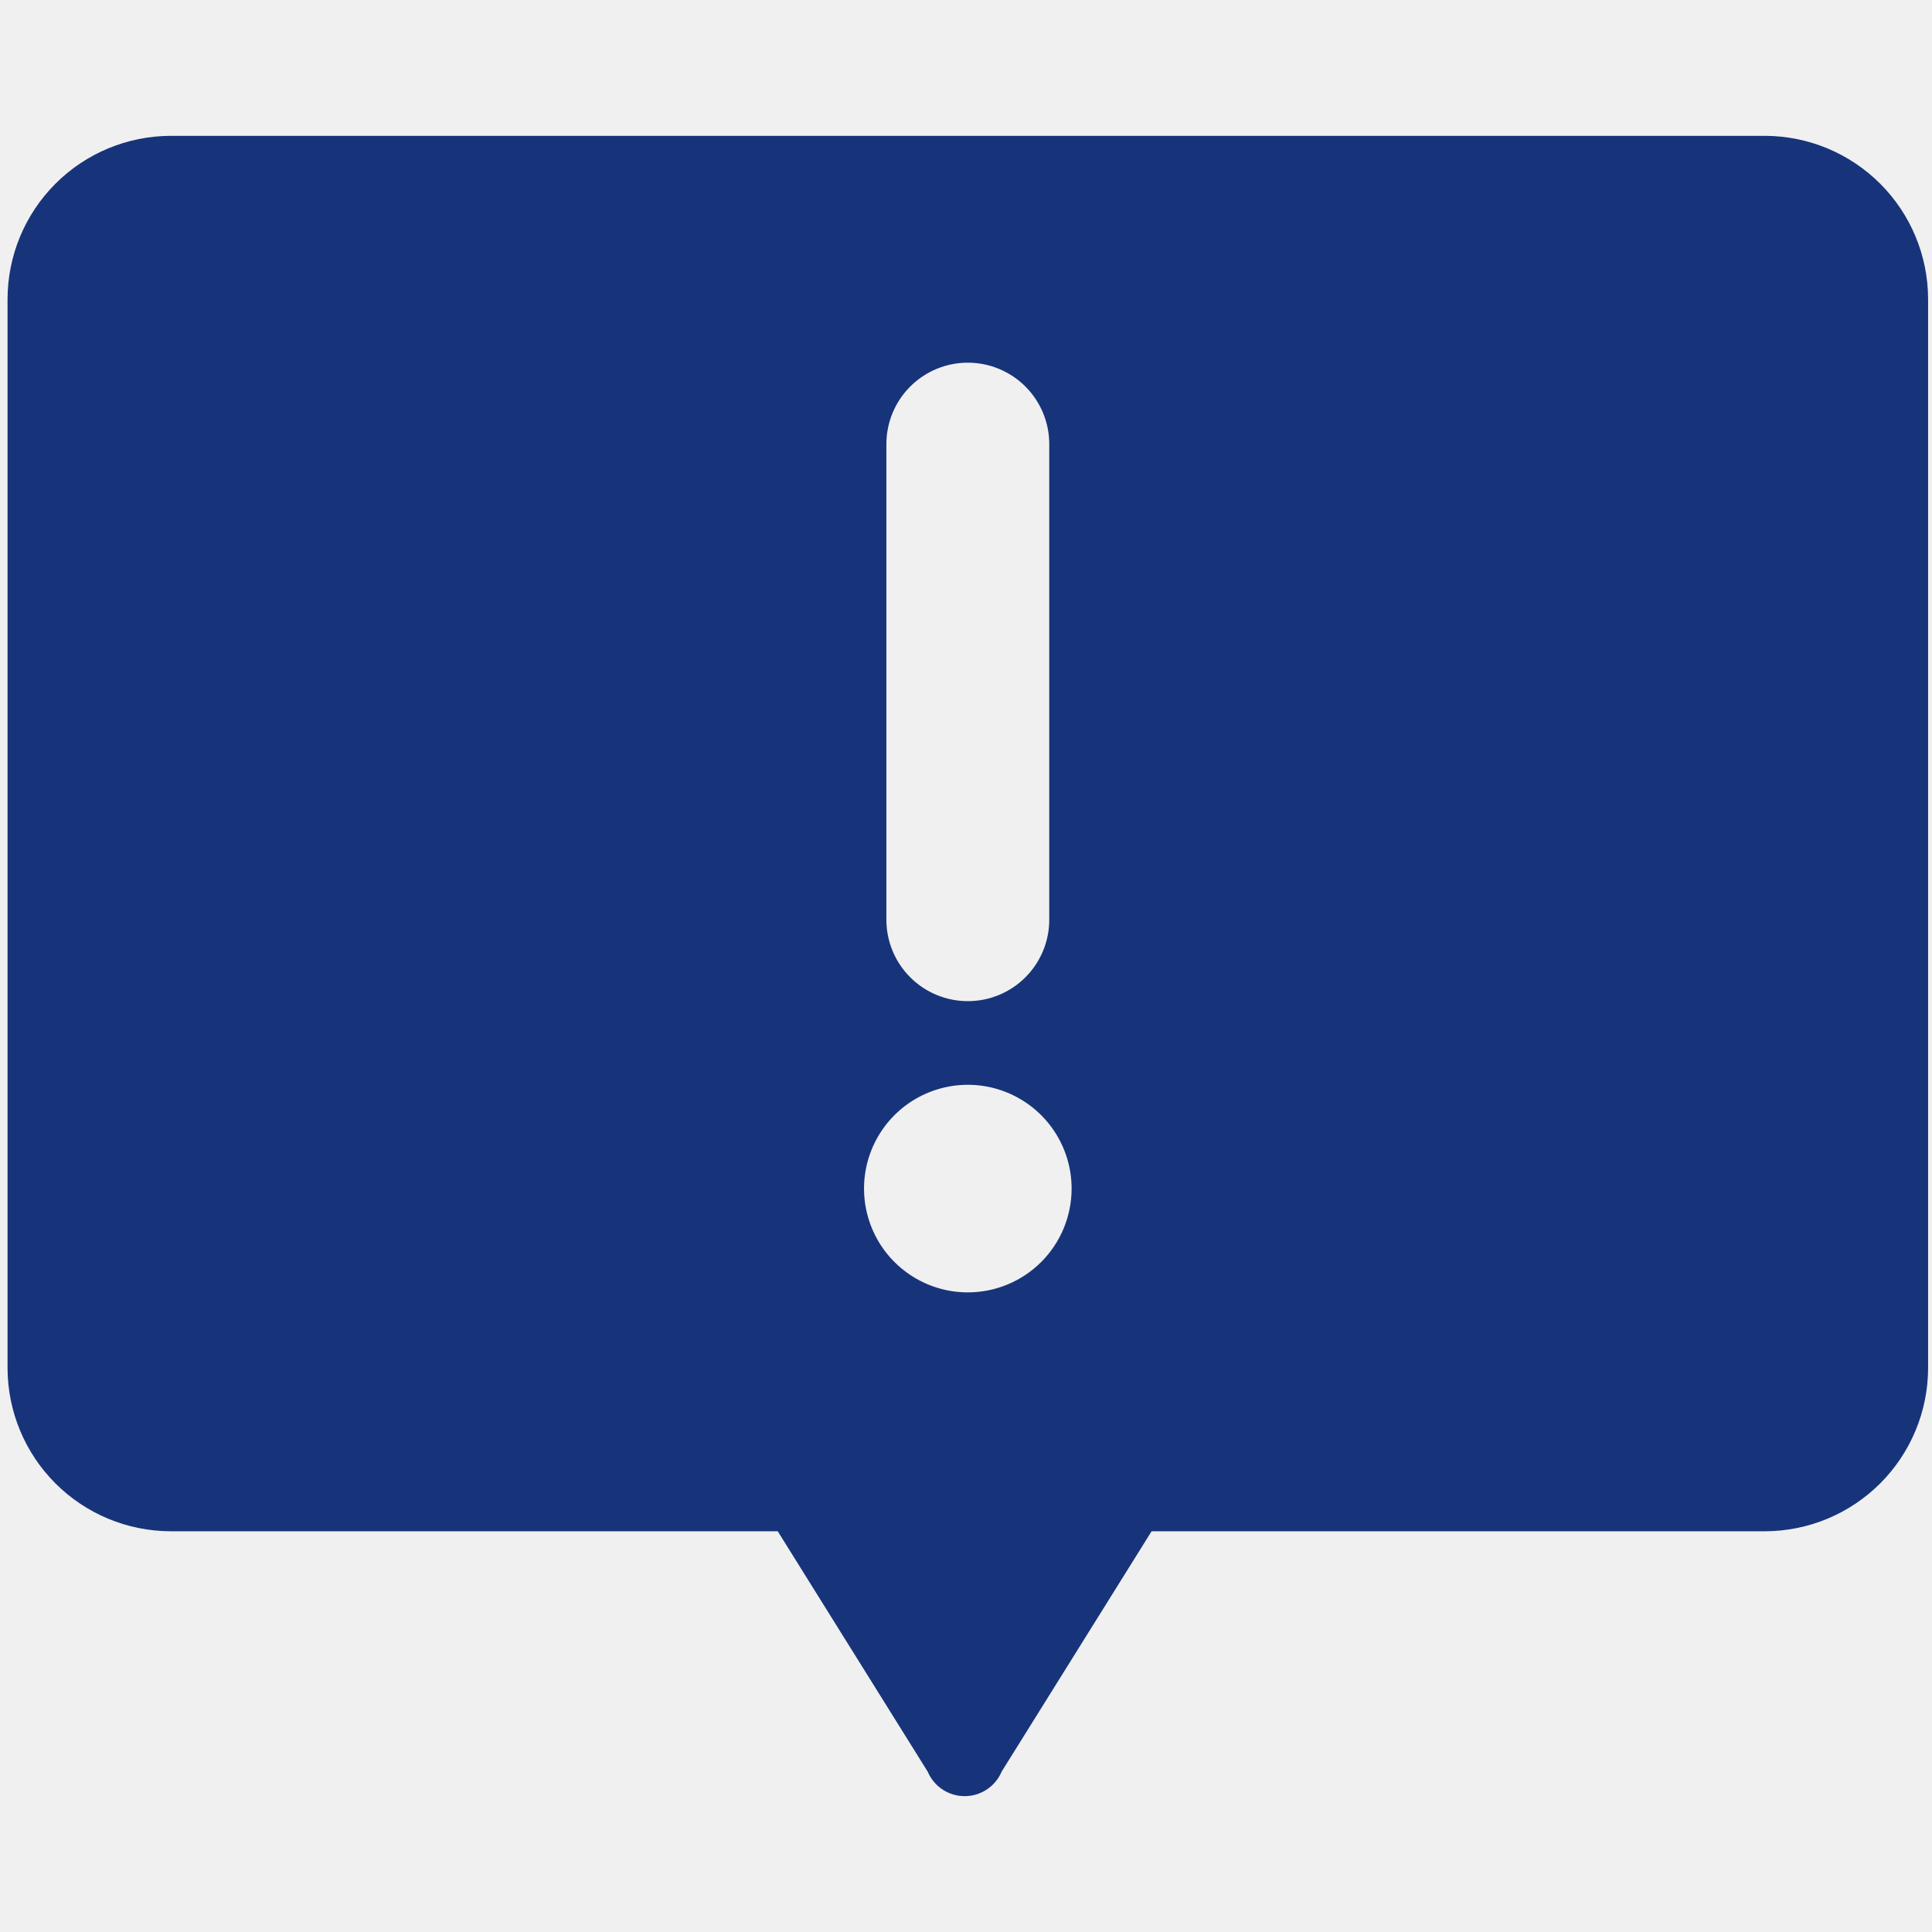
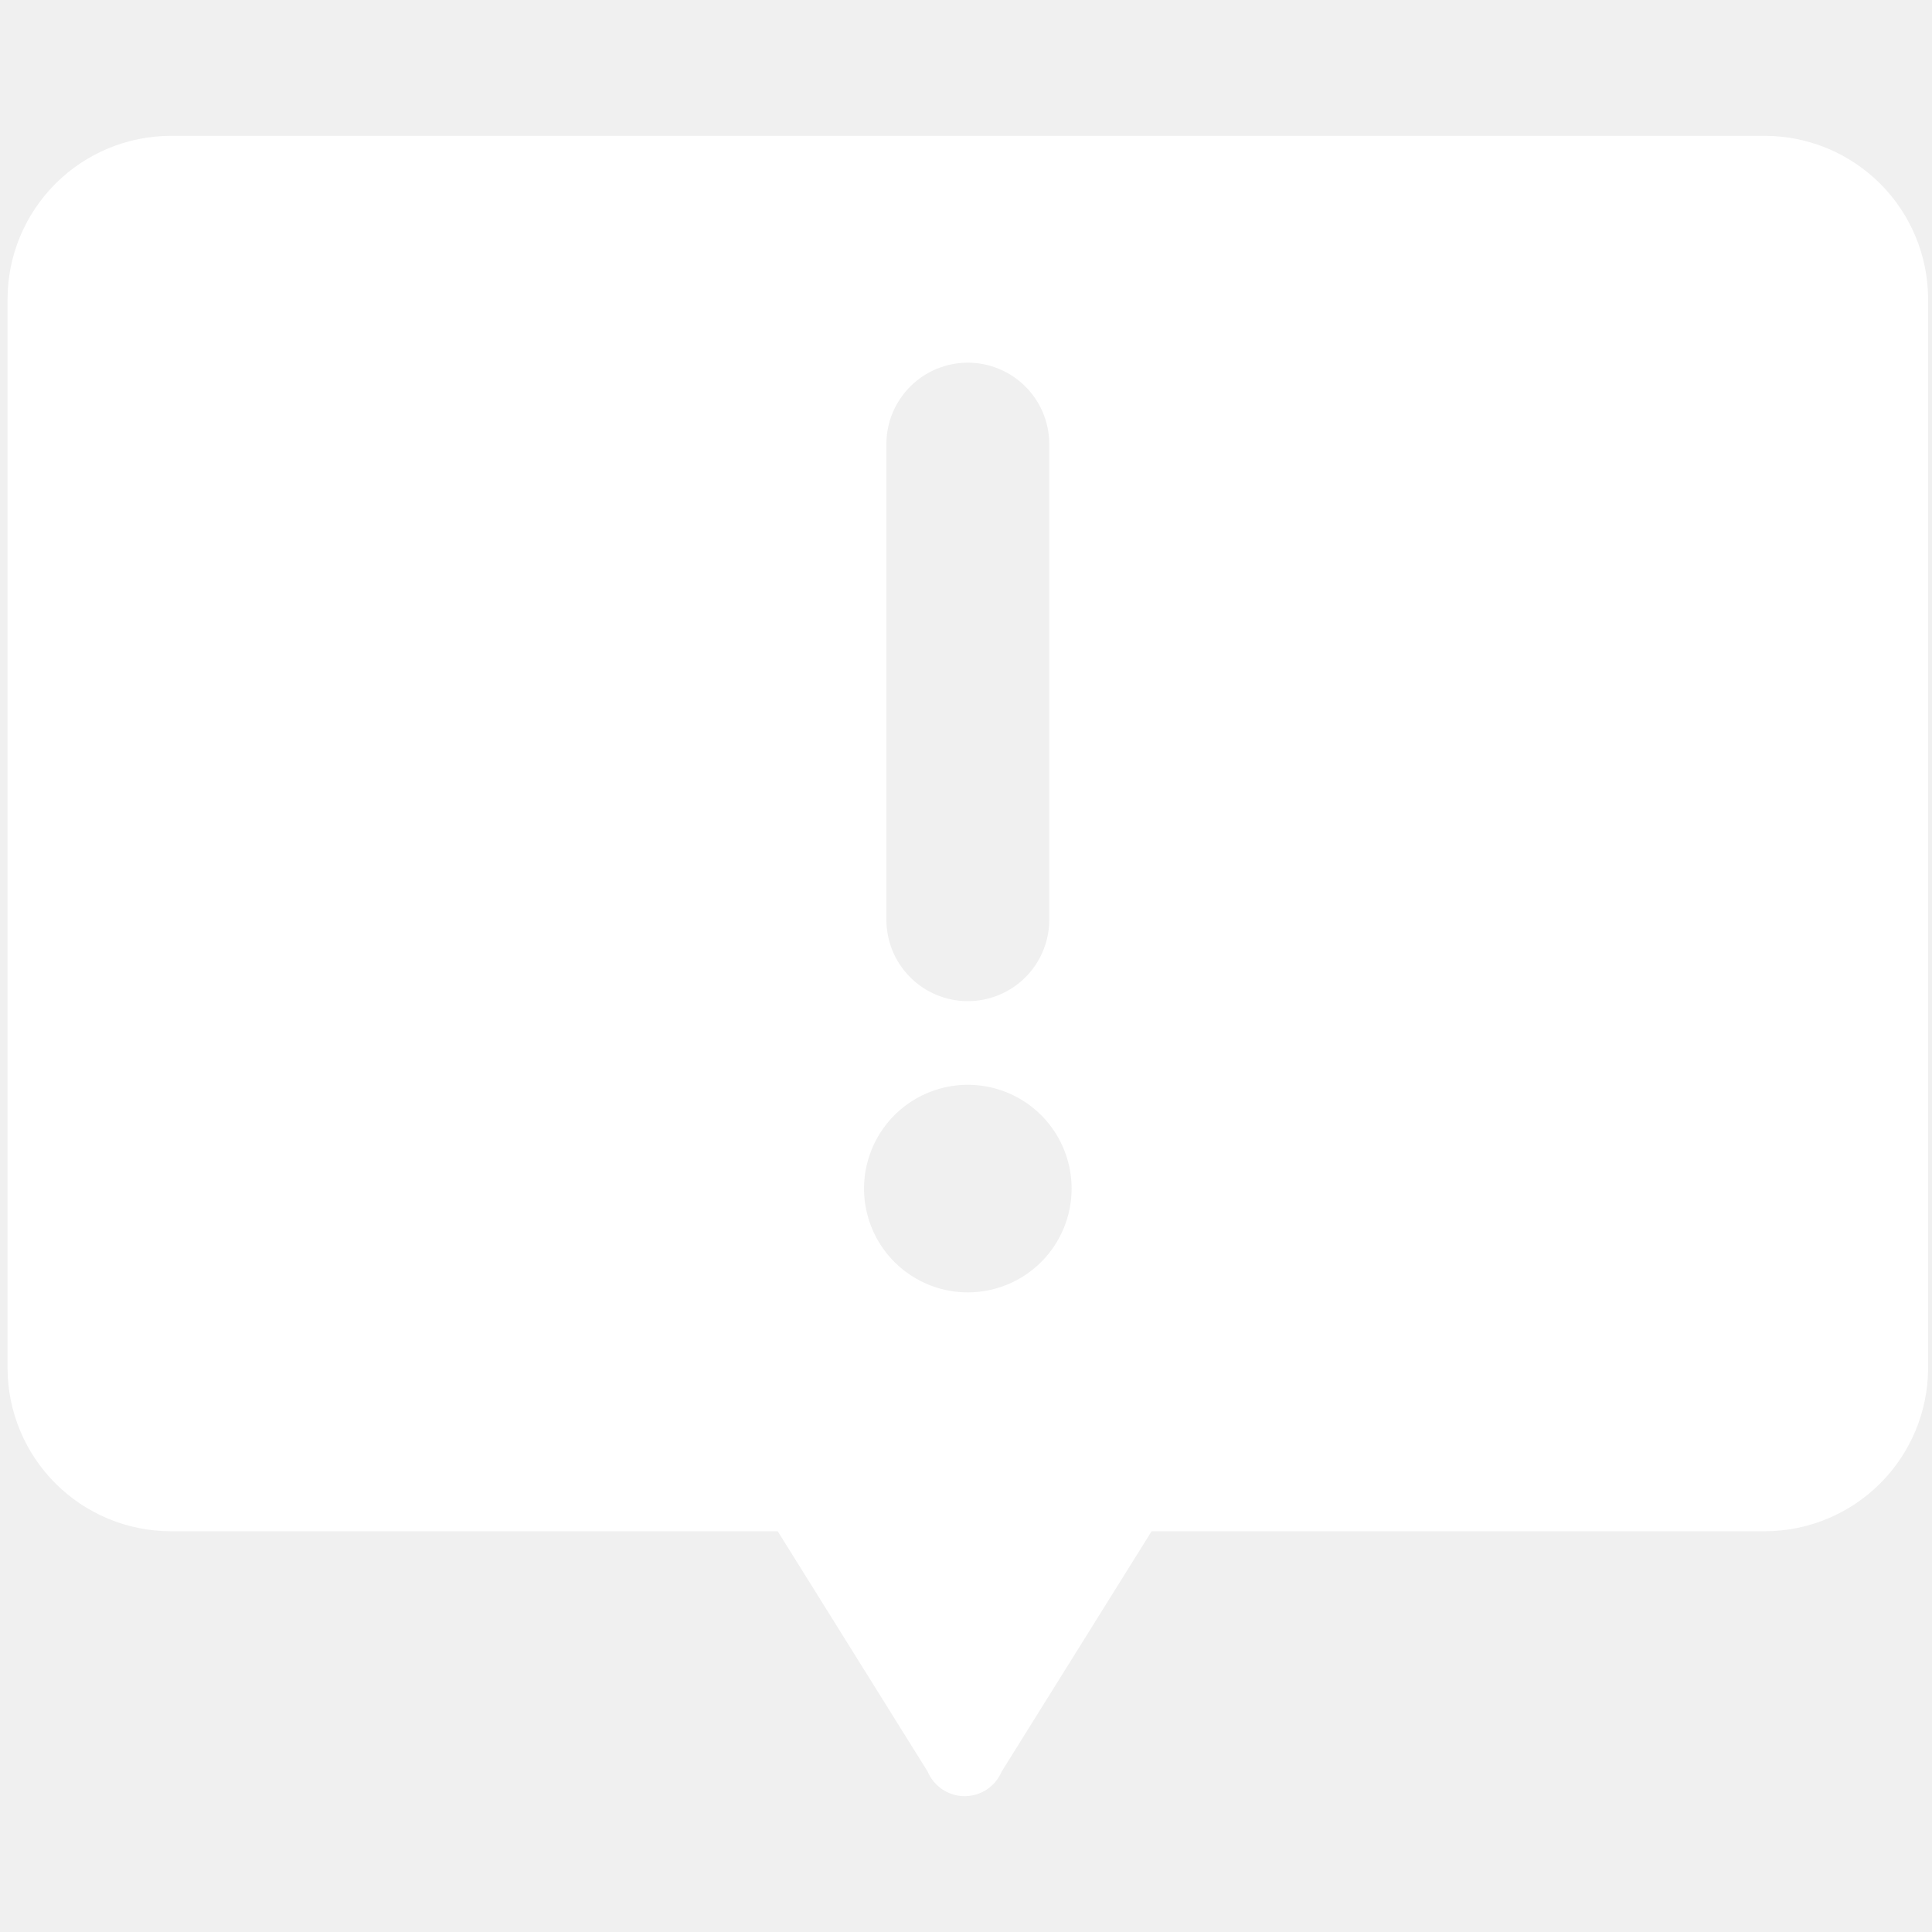
<svg xmlns="http://www.w3.org/2000/svg" width="256" height="256" viewBox="0 0 256 256" fill="none">
-   <path d="M152.591 200.901H151.481L150.894 201.843L131.025 233.692L130.941 233.827L130.879 233.973C130.626 234.574 130.2 235.087 129.657 235.447C129.113 235.808 128.475 236 127.823 236C127.17 236 126.532 235.808 125.989 235.447C125.445 235.087 125.02 234.574 124.766 233.973L124.704 233.827L124.62 233.692L104.751 201.843L104.164 200.901H103.054H22.608C17.415 200.887 12.439 198.819 8.765 195.149C5.092 191.479 3.02 186.506 3 181.314V39.587C3.02 34.398 5.089 29.428 8.759 25.759C12.428 22.089 17.398 20.02 22.587 20H233.896C239.084 20.02 244.055 22.09 247.724 25.759C251.393 29.427 253.463 34.398 253.483 39.587C253.483 39.588 253.483 39.589 253.483 39.591V181.311C253.483 181.312 253.483 181.313 253.483 181.315C253.463 186.503 251.393 191.474 247.724 195.143C244.055 198.812 239.085 200.882 233.896 200.901C233.895 200.901 233.893 200.901 233.892 200.901L152.591 200.901ZM143.994 157.516C143.998 154.4 143.078 151.352 141.35 148.759C139.622 146.165 137.163 144.143 134.285 142.947C131.407 141.751 128.239 141.436 125.182 142.041C122.125 142.647 119.316 144.145 117.11 146.347C114.905 148.55 113.403 151.356 112.793 154.413C112.183 157.469 112.494 160.638 113.686 163.517C114.877 166.397 116.896 168.859 119.487 170.59C122.078 172.322 125.125 173.247 128.241 173.247C132.415 173.247 136.419 171.59 139.372 168.641C142.326 165.691 143.988 161.69 143.994 157.516ZM115.45 121.866C115.45 125.258 116.797 128.512 119.196 130.911C121.595 133.31 124.849 134.658 128.241 134.658C131.634 134.658 134.888 133.31 137.287 130.911C139.685 128.512 141.033 125.258 141.033 121.866V58.849C141.033 55.456 139.685 52.203 137.287 49.804C134.888 47.405 131.634 46.057 128.241 46.057C124.849 46.057 121.595 47.405 119.196 49.804C116.797 52.203 115.45 55.456 115.45 58.849V121.866Z" fill="#17347B" stroke="#17347B" stroke-width="4" />
+   <path d="M152.591 200.901H151.481L150.894 201.843L131.025 233.692L130.941 233.827L130.879 233.973C130.626 234.574 130.2 235.087 129.657 235.447C129.113 235.808 128.475 236 127.823 236C127.17 236 126.532 235.808 125.989 235.447C125.445 235.087 125.02 234.574 124.766 233.973L124.704 233.827L124.62 233.692L104.751 201.843L104.164 200.901H103.054H22.608C17.415 200.887 12.439 198.819 8.765 195.149C5.092 191.479 3.02 186.506 3 181.314V39.587C3.02 34.398 5.089 29.428 8.759 25.759C12.428 22.089 17.398 20.02 22.587 20H233.896C239.084 20.02 244.055 22.09 247.724 25.759C251.393 29.427 253.463 34.398 253.483 39.587C253.483 39.588 253.483 39.589 253.483 39.591V181.311C253.483 181.312 253.483 181.313 253.483 181.315C253.463 186.503 251.393 191.474 247.724 195.143C244.055 198.812 239.085 200.882 233.896 200.901C233.895 200.901 233.893 200.901 233.892 200.901L152.591 200.901ZM143.994 157.516C143.998 154.4 143.078 151.352 141.35 148.759C139.622 146.165 137.163 144.143 134.285 142.947C131.407 141.751 128.239 141.436 125.182 142.041C122.125 142.647 119.316 144.145 117.11 146.347C114.905 148.55 113.403 151.356 112.793 154.413C112.183 157.469 112.494 160.638 113.686 163.517C114.877 166.397 116.896 168.859 119.487 170.59C122.078 172.322 125.125 173.247 128.241 173.247C132.415 173.247 136.419 171.59 139.372 168.641C142.326 165.691 143.988 161.69 143.994 157.516ZM115.45 121.866C115.45 125.258 116.797 128.512 119.196 130.911C121.595 133.31 124.849 134.658 128.241 134.658C131.634 134.658 134.888 133.31 137.287 130.911C139.685 128.512 141.033 125.258 141.033 121.866V58.849C141.033 55.456 139.685 52.203 137.287 49.804C134.888 47.405 131.634 46.057 128.241 46.057C124.849 46.057 121.595 47.405 119.196 49.804C116.797 52.203 115.45 55.456 115.45 58.849V121.866Z" fill="#FFFFFF" stroke="#FFFFFF" stroke-width="4" />
</svg>
